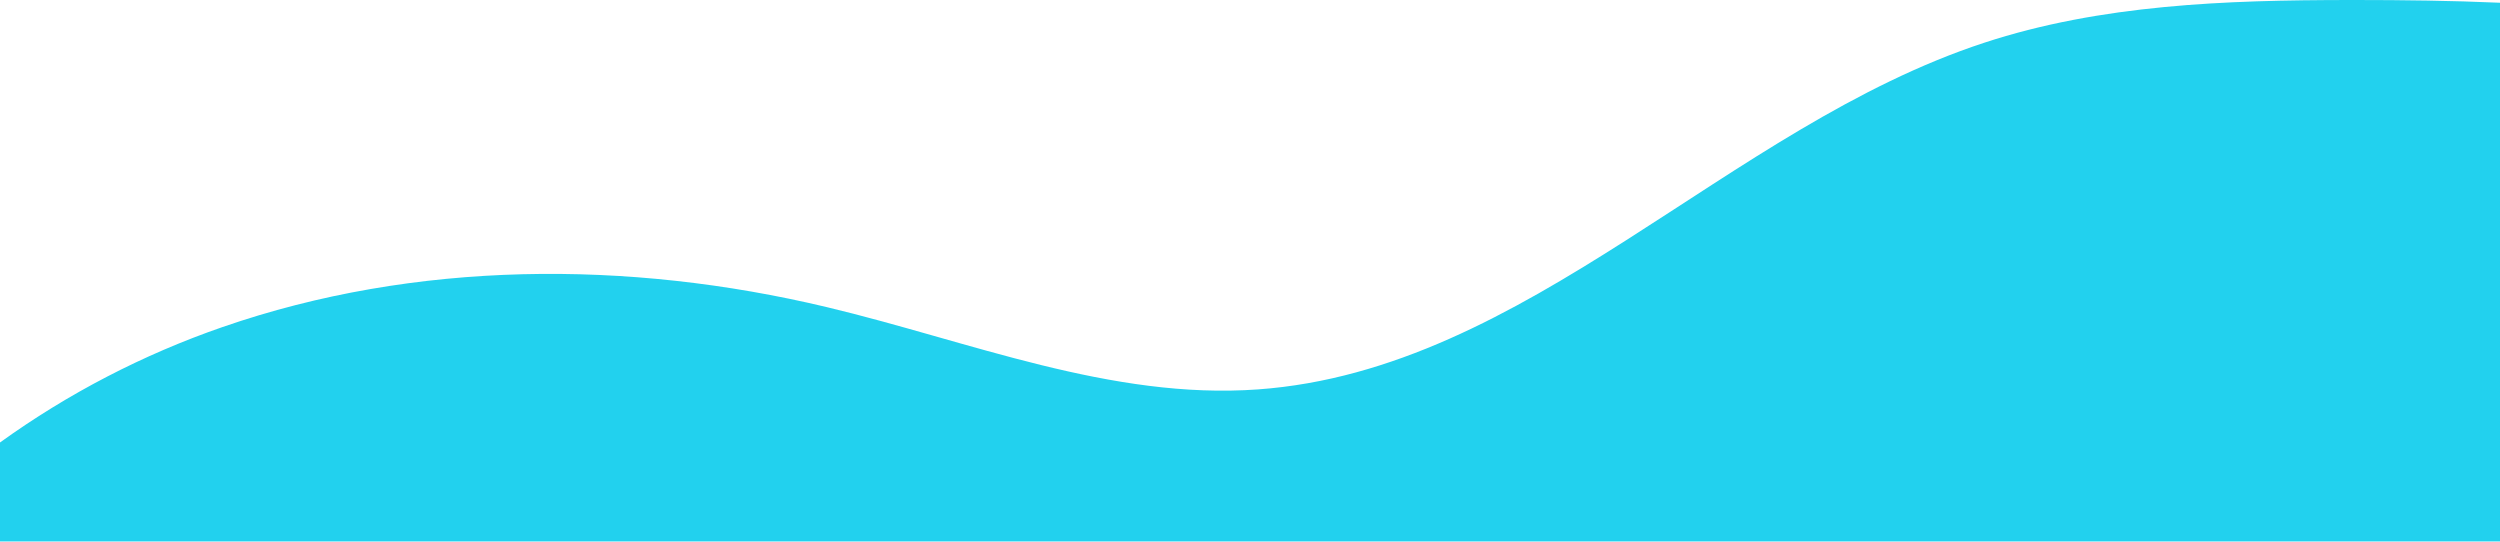
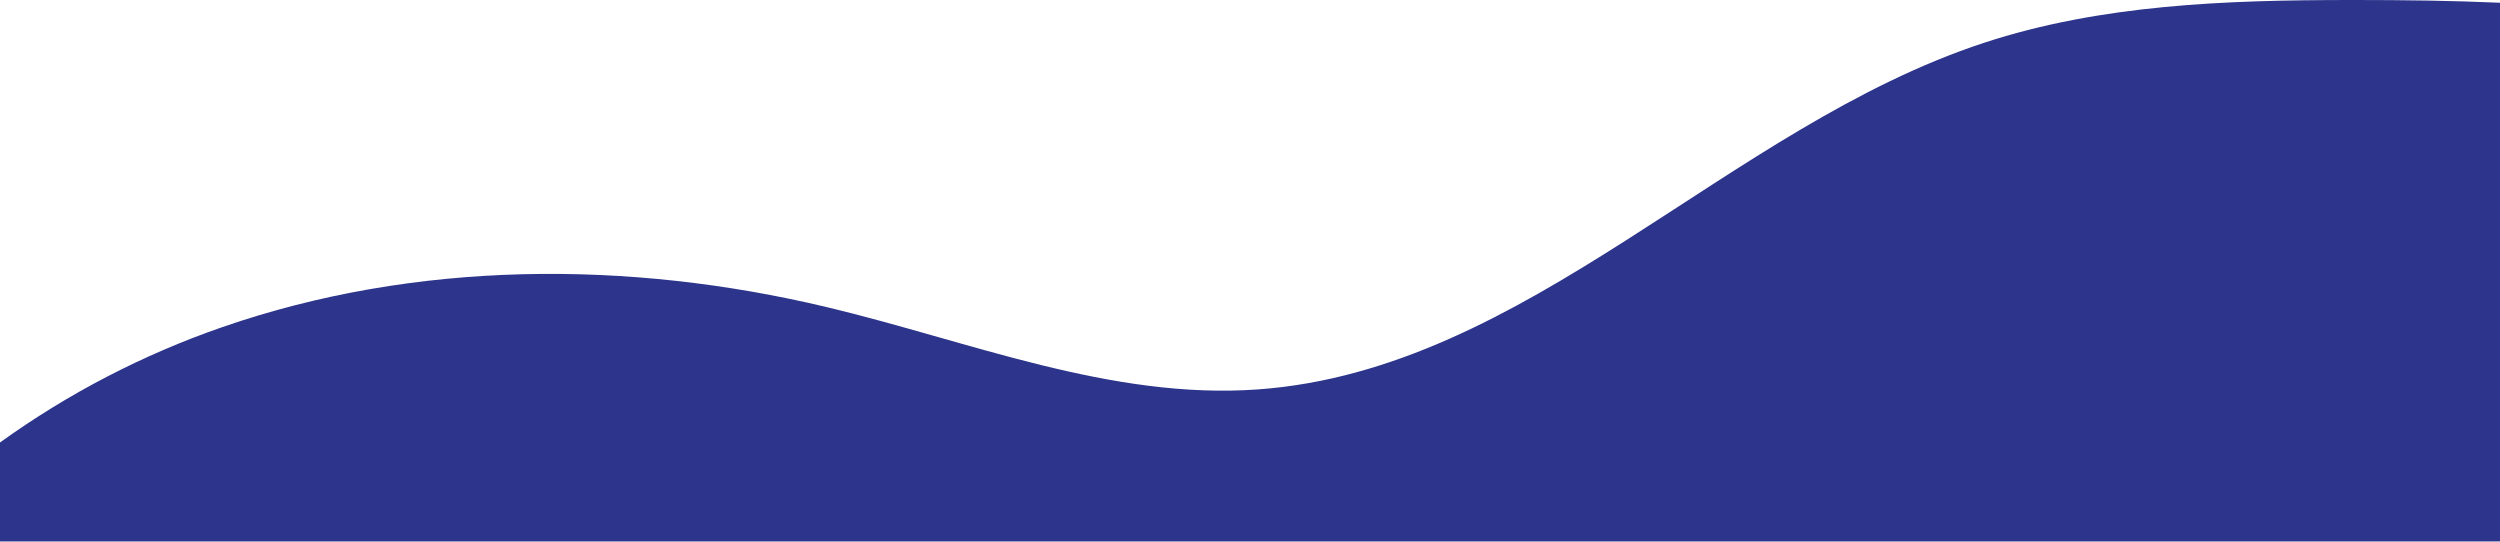
<svg xmlns="http://www.w3.org/2000/svg" viewBox="0 0 1920 415.83">
  <defs>
-     <style>.cls-1{fill:#22d1ee;}</style>
+     <style>.cls-1{fill:#2c348c;}</style>
  </defs>
  <g id="Layer_2" data-name="Layer 2">
    <g id="Layer_4" data-name="Layer 4">
      <path class="cls-1" d="M1920,2.11V415.83H0v-76A664.62,664.62,0,0,1,170.81,251.2c148.22-51.34,311.44-51.76,464-15.37,109.91,26.22,218.59,71.36,331.28,63.24,207.26-14.94,360.24-201.35,557.65-266.2C1613.54,3.37,1709.62.11,1804.13,0h4.7C1845.84,0,1883,.49,1920,2.11Z" />
    </g>
  </g>
</svg>
